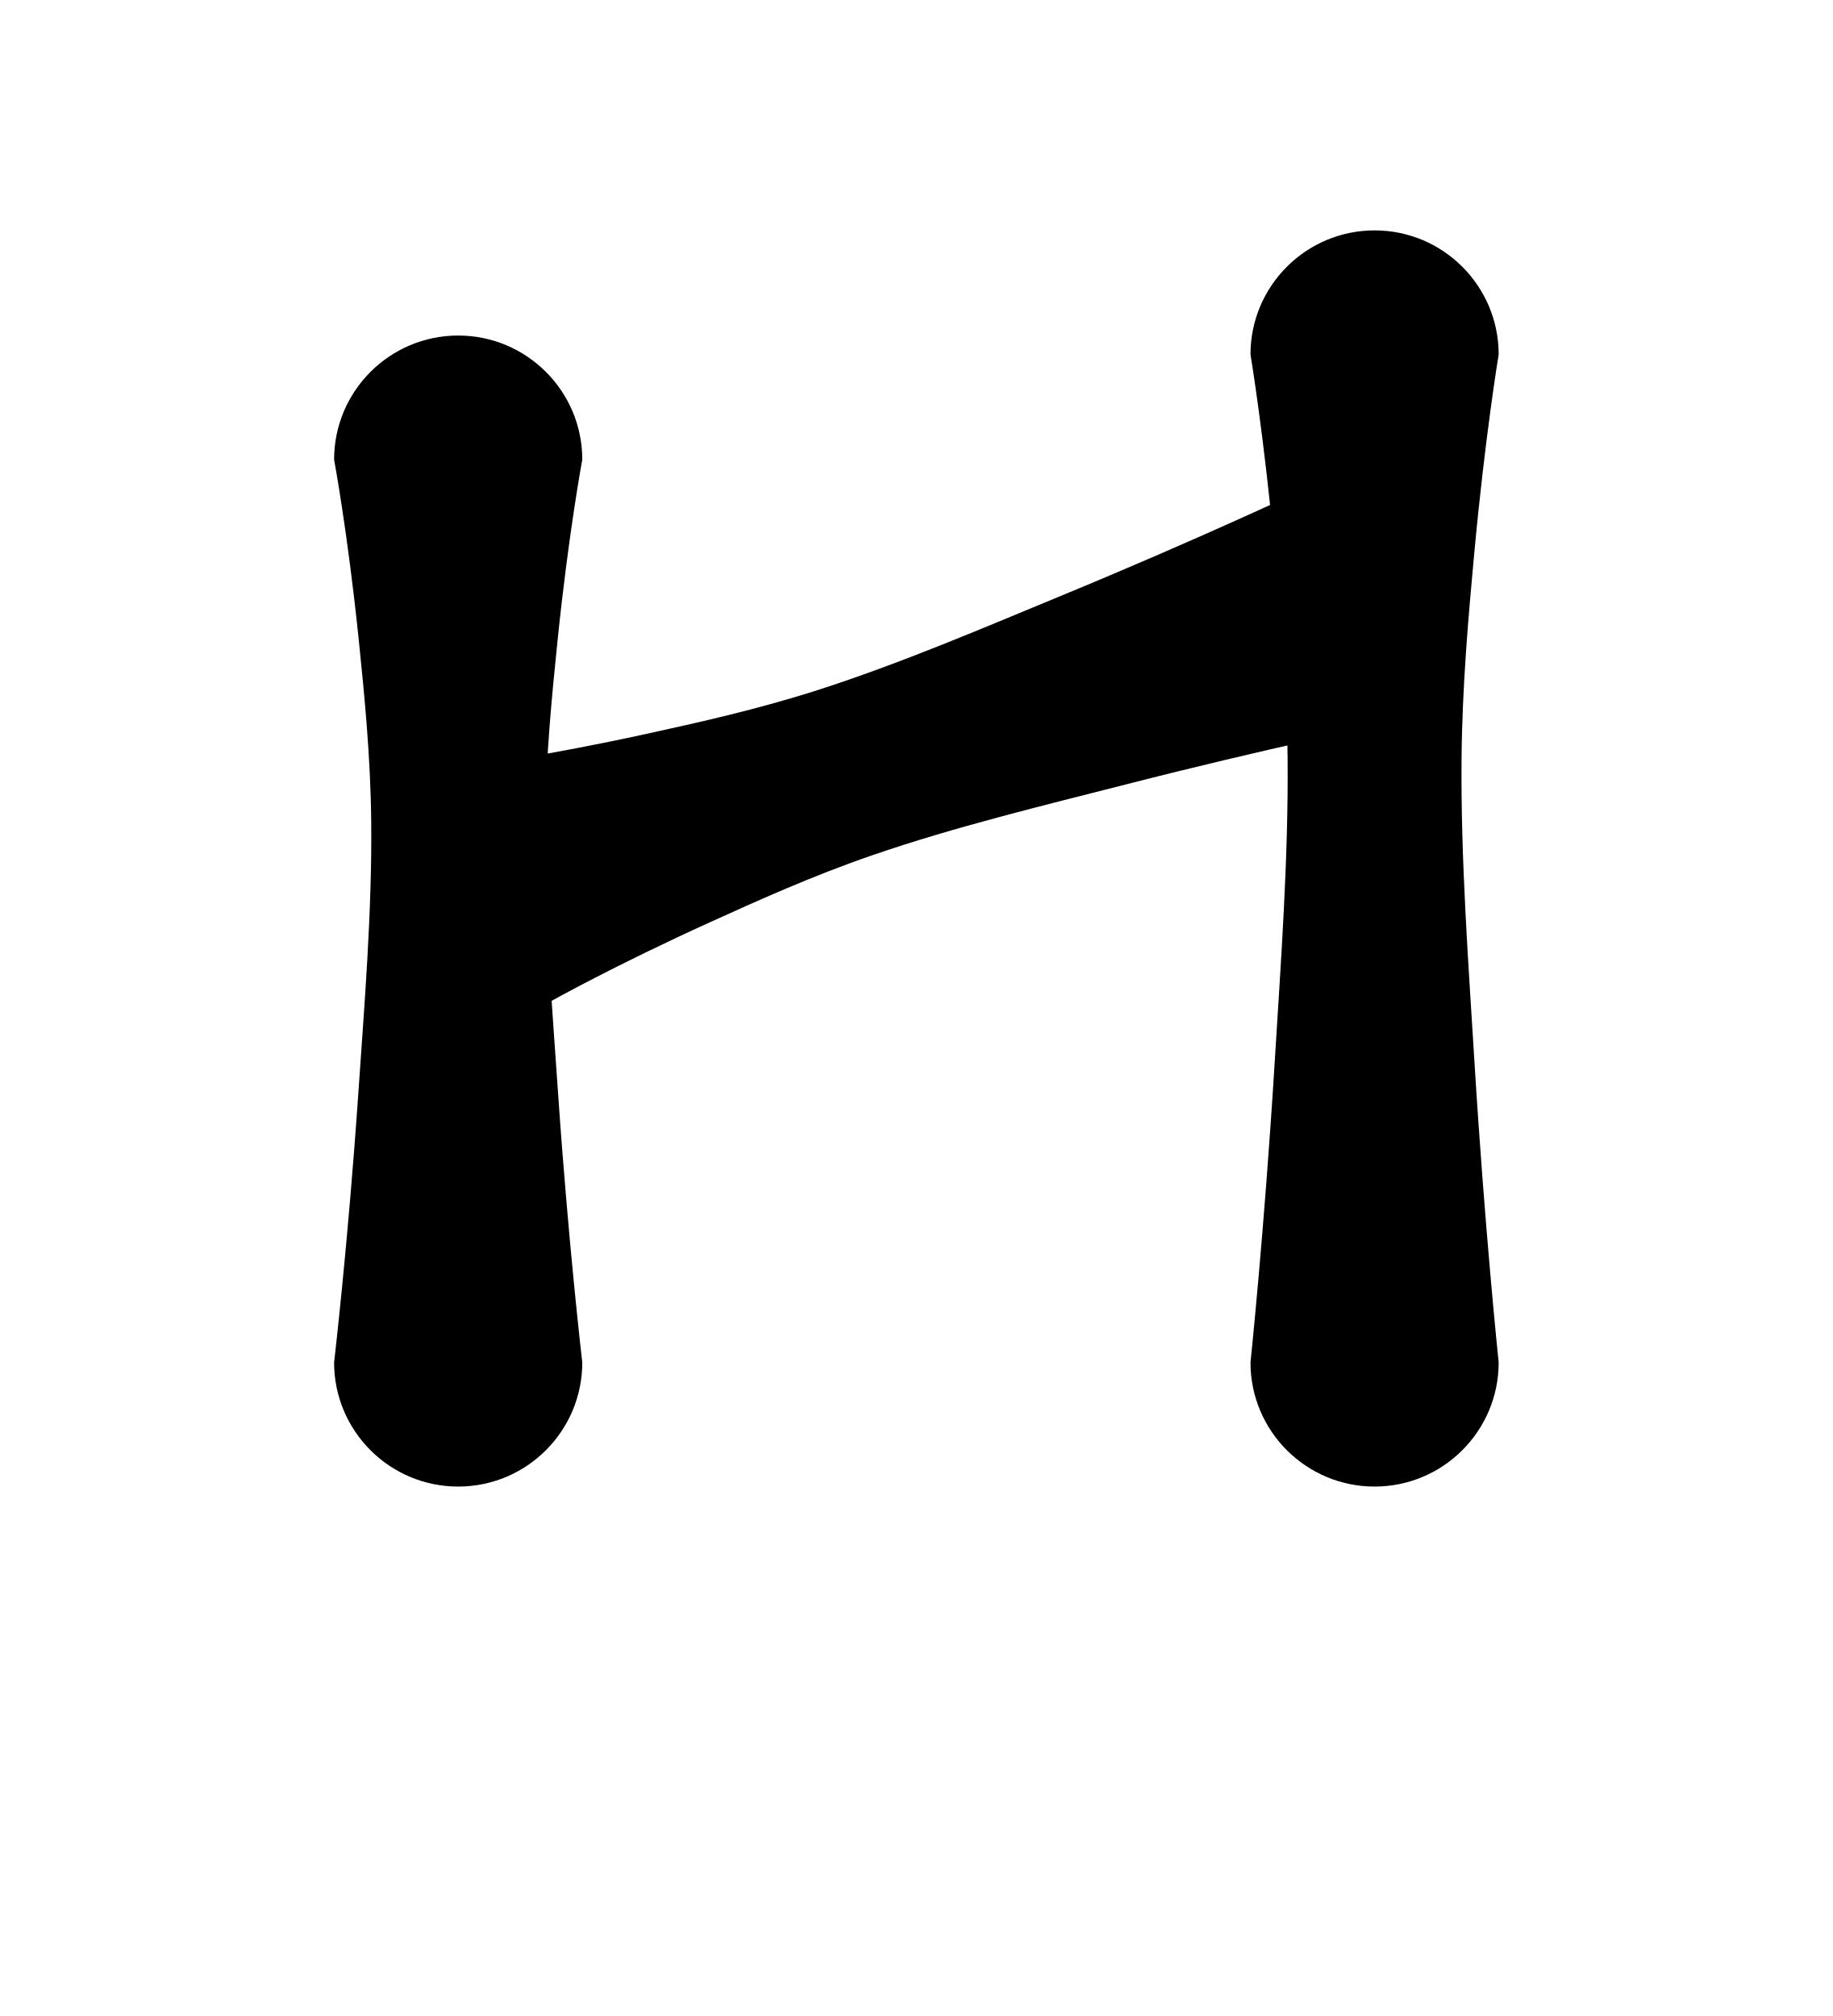
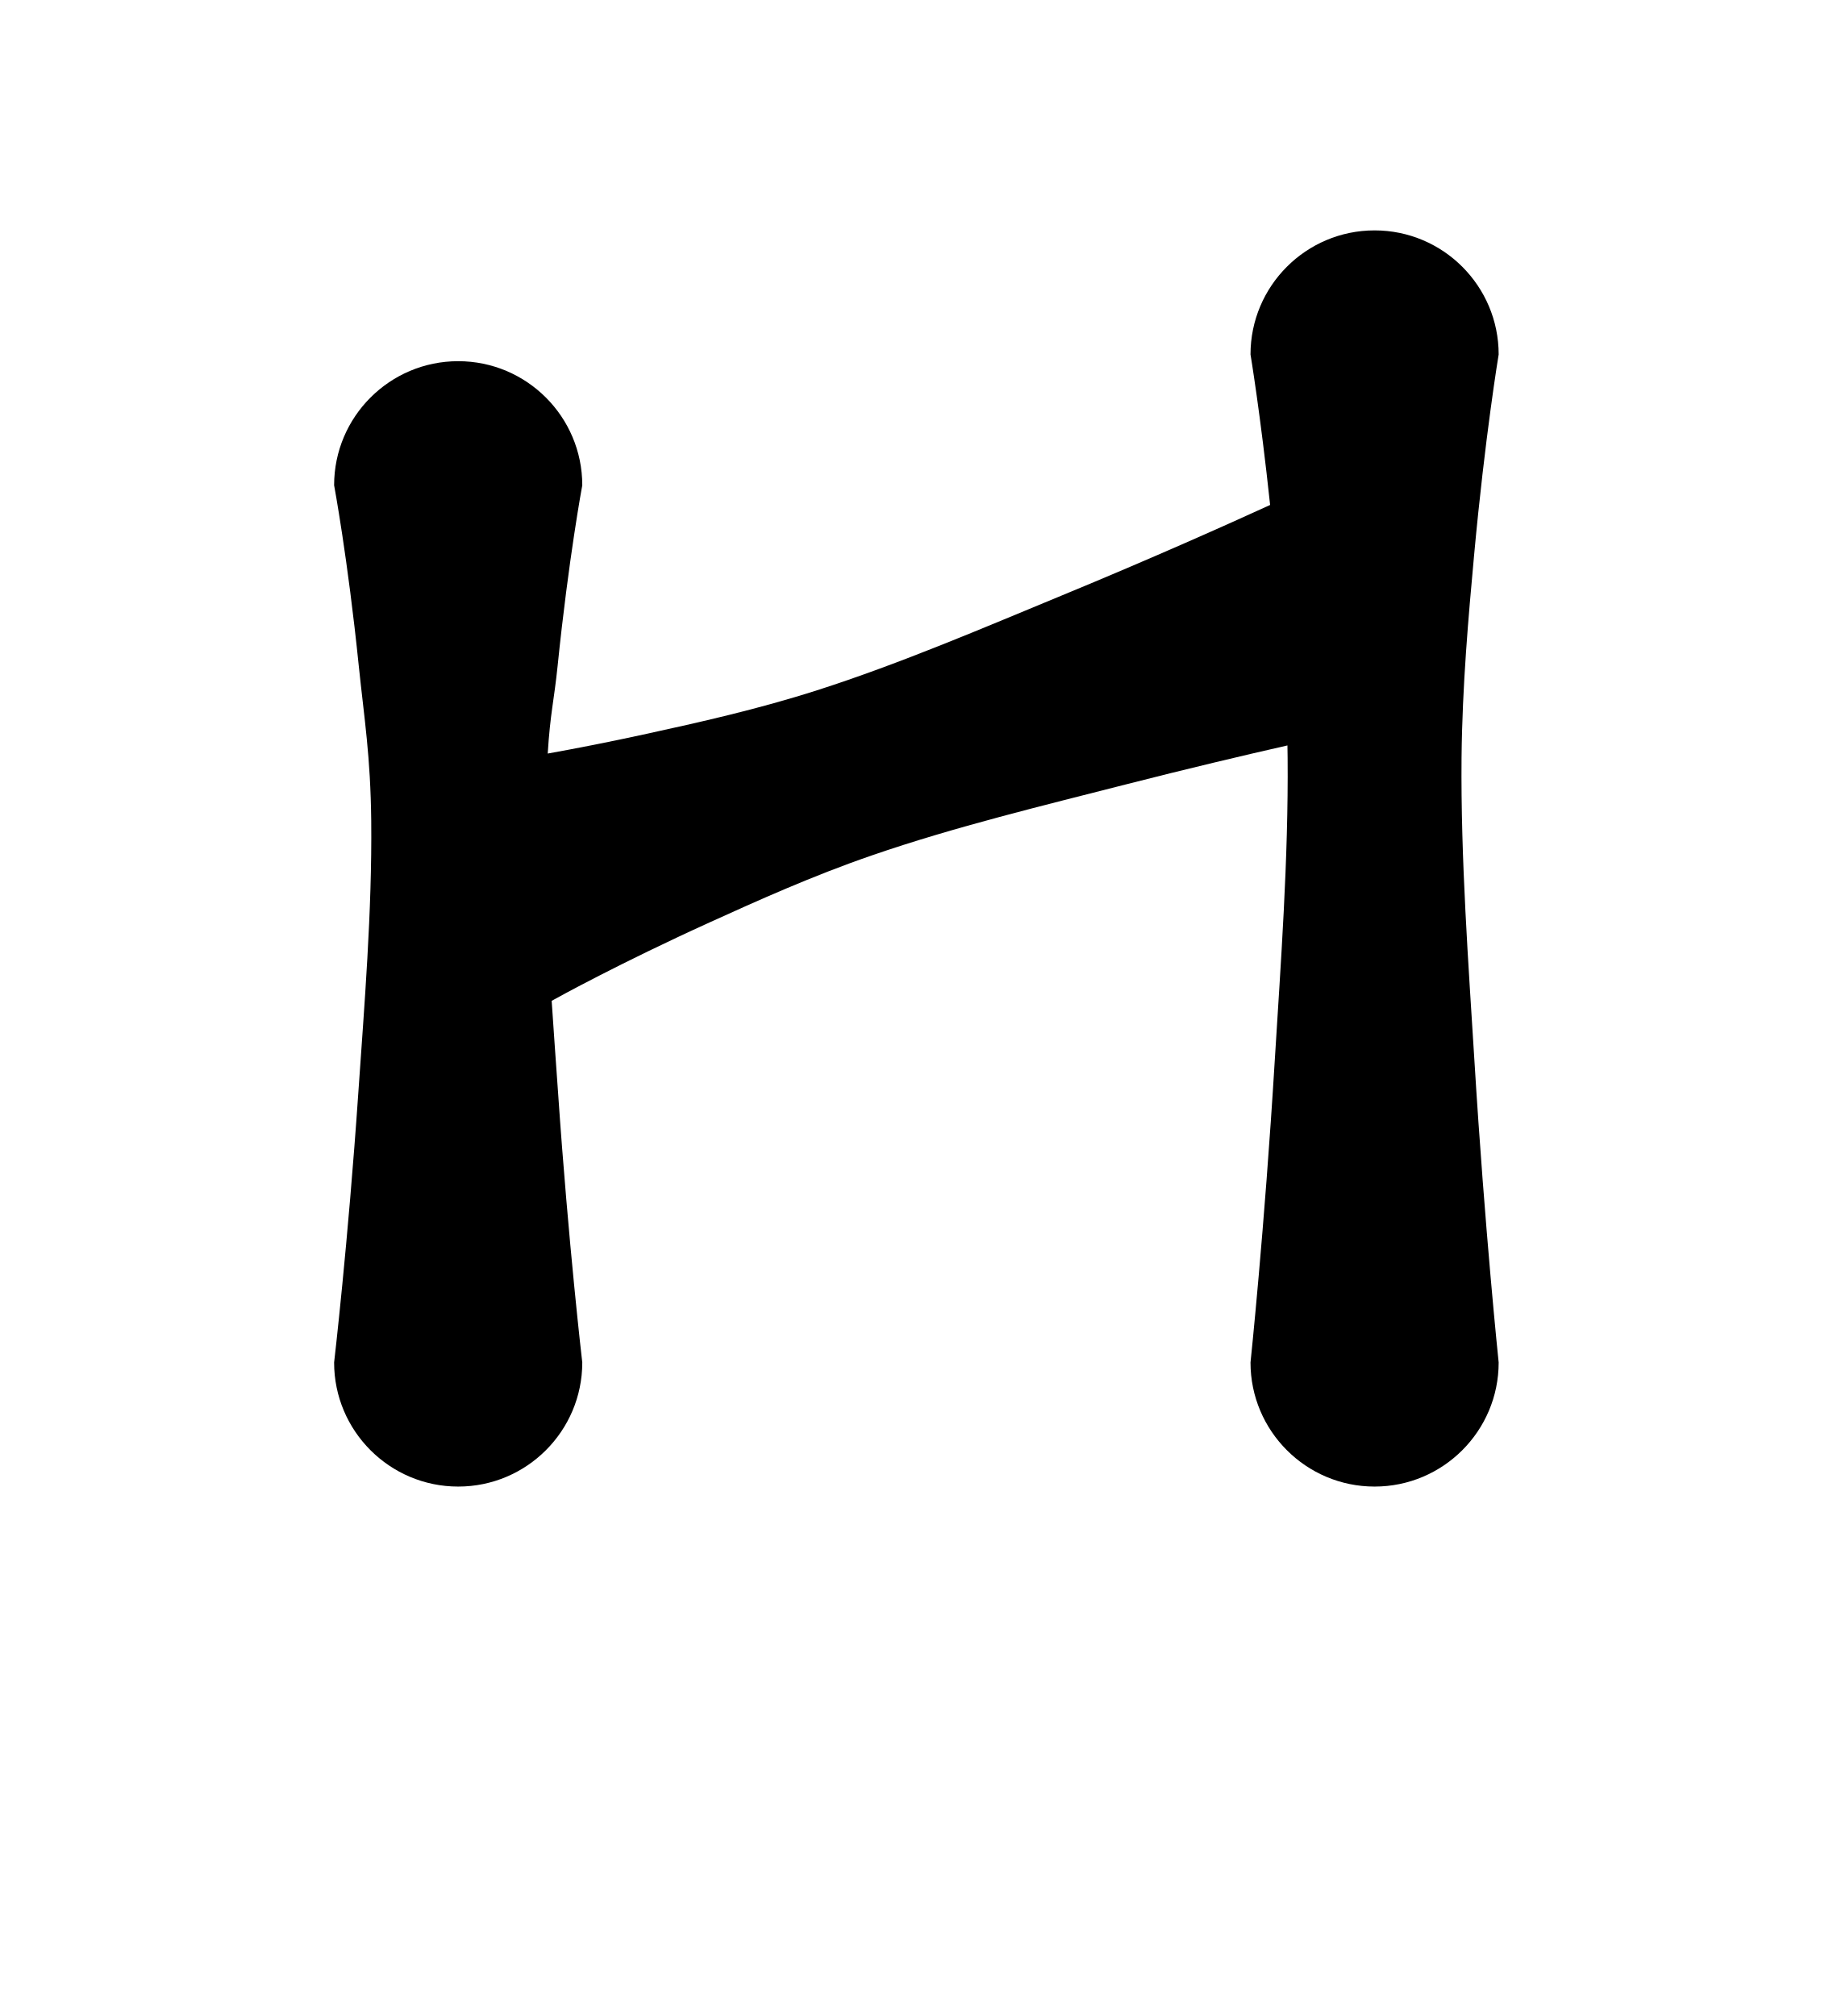
<svg xmlns="http://www.w3.org/2000/svg" width="100%" height="100%" viewBox="0 0 200 220" version="1.1" xml:space="preserve" style="fill-rule:evenodd;clip-rule:evenodd;stroke-linejoin:round;stroke-miterlimit:2;">
  <g transform="matrix(1,0,0,1,-1400,0)">
    <g id="Glyphs">
      <g id="Numbers">
            </g>
      <g id="Lowercase">
            </g>
      <g id="Uppercase">
-         <g transform="matrix(1,0,0,1,980.765,-217.983)">
-           <path d="M482.776,366.667C482.776,366.667 481.261,353.76 480.121,337.109C479.485,327.821 478.621,317.432 478.728,307.551C478.804,300.465 479.479,293.723 480.082,287.846C481.287,276.11 482.776,268.141 482.776,268.141C482.776,260.667 476.708,254.599 469.235,254.599C461.761,254.599 455.693,260.667 455.693,268.141C455.693,268.141 457.182,276.11 458.387,287.846C458.99,293.723 459.665,300.465 459.742,307.551C459.848,317.432 458.985,327.821 458.349,337.109C457.209,353.76 455.693,366.667 455.693,366.667C455.693,374.141 461.761,380.208 469.235,380.208C476.708,380.208 482.776,374.141 482.776,366.667Z" />
-           <g transform="matrix(1,0,0,1,39.8379,0)">
-             <path d="M542.938,366.667C542.938,366.667 541.421,352.236 540.283,333.667C539.647,323.296 538.783,311.694 538.89,300.667C538.966,292.763 539.641,285.229 540.245,278.667C541.446,265.597 542.938,256.667 542.938,256.667C542.938,249.193 536.871,243.125 529.397,243.125C521.923,243.125 515.855,249.193 515.855,256.667C515.855,256.667 517.347,265.597 518.549,278.667C519.152,285.229 519.828,292.763 519.904,300.667C520.01,311.694 519.147,323.296 518.511,333.667C517.372,352.236 515.855,366.667 515.855,366.667C515.855,374.141 521.923,380.208 529.397,380.208C536.871,380.208 542.938,374.141 542.938,366.667Z" />
-           </g>
-           <path d="M561.546,271.371C561.546,271.371 550.146,276.758 535.168,282.94C526.817,286.387 517.525,290.387 508.393,293.311C501.842,295.408 495.423,296.831 489.822,298.058C478.626,300.51 470.828,301.534 470.828,301.534C463.736,303.893 459.893,311.565 462.251,318.657C464.609,325.749 472.281,329.593 479.373,327.234C479.373,327.234 486.232,323.385 496.667,318.645C501.888,316.274 507.881,313.569 514.383,311.327C523.449,308.2 533.285,305.84 542.038,303.6C557.735,299.582 570.091,297.071 570.091,297.071C577.183,294.713 581.027,287.04 578.668,279.948C576.31,272.856 568.638,269.013 561.546,271.371Z" />
+         <g>
+           <path d="M1538.6,55.106C1534.07,57.179 1525.77,60.897 1515.93,64.957C1507.58,68.404 1498.29,72.403 1489.16,75.328C1482.61,77.425 1476.19,78.848 1470.59,80.075C1466.44,80.983 1462.76,81.696 1459.77,82.233C1460.04,77.84 1460.46,76.469 1460.85,72.662C1462.05,60.925 1463.54,52.957 1463.54,52.957C1463.54,45.483 1457.47,39.415 1450,39.415C1442.53,39.415 1436.46,45.483 1436.46,52.957C1436.46,52.957 1437.95,60.925 1439.15,72.662C1439.76,78.539 1440.43,82.482 1440.51,89.568C1440.61,99.449 1439.75,109.837 1439.11,119.126C1437.97,135.777 1436.46,148.683 1436.46,148.683C1436.46,156.157 1442.53,162.225 1450,162.225C1457.47,162.225 1463.54,156.157 1463.54,148.683C1463.54,148.683 1462.03,135.777 1460.89,119.126C1460.67,115.931 1460.42,112.607 1460.2,109.218C1460.89,108.834 1467.56,105.147 1477.43,100.662C1482.65,98.291 1488.65,95.586 1495.15,93.344C1504.21,90.217 1514.05,87.857 1522.8,85.616C1529.56,83.888 1535.69,82.438 1540.49,81.348C1540.5,81.791 1540.5,82.237 1540.51,82.683C1540.61,93.71 1539.75,105.313 1539.11,115.683C1537.98,134.253 1536.46,148.683 1536.46,148.683C1536.46,156.157 1542.53,162.225 1550,162.225C1557.47,162.225 1563.54,156.157 1563.54,148.683C1563.54,148.683 1562.03,134.253 1560.89,115.683C1560.25,105.313 1559.39,93.71 1559.49,82.683C1559.57,74.78 1560.25,67.246 1560.85,60.683C1562.05,47.614 1563.54,38.683 1563.54,38.683C1563.54,31.21 1557.47,25.142 1550,25.142C1542.53,25.142 1536.46,31.21 1536.46,38.683C1536.46,38.683 1537.54,45.139 1538.6,55.106Z" />
        </g>
      </g>
      <g id="Symbols">
            </g>
    </g>
  </g>
</svg>
